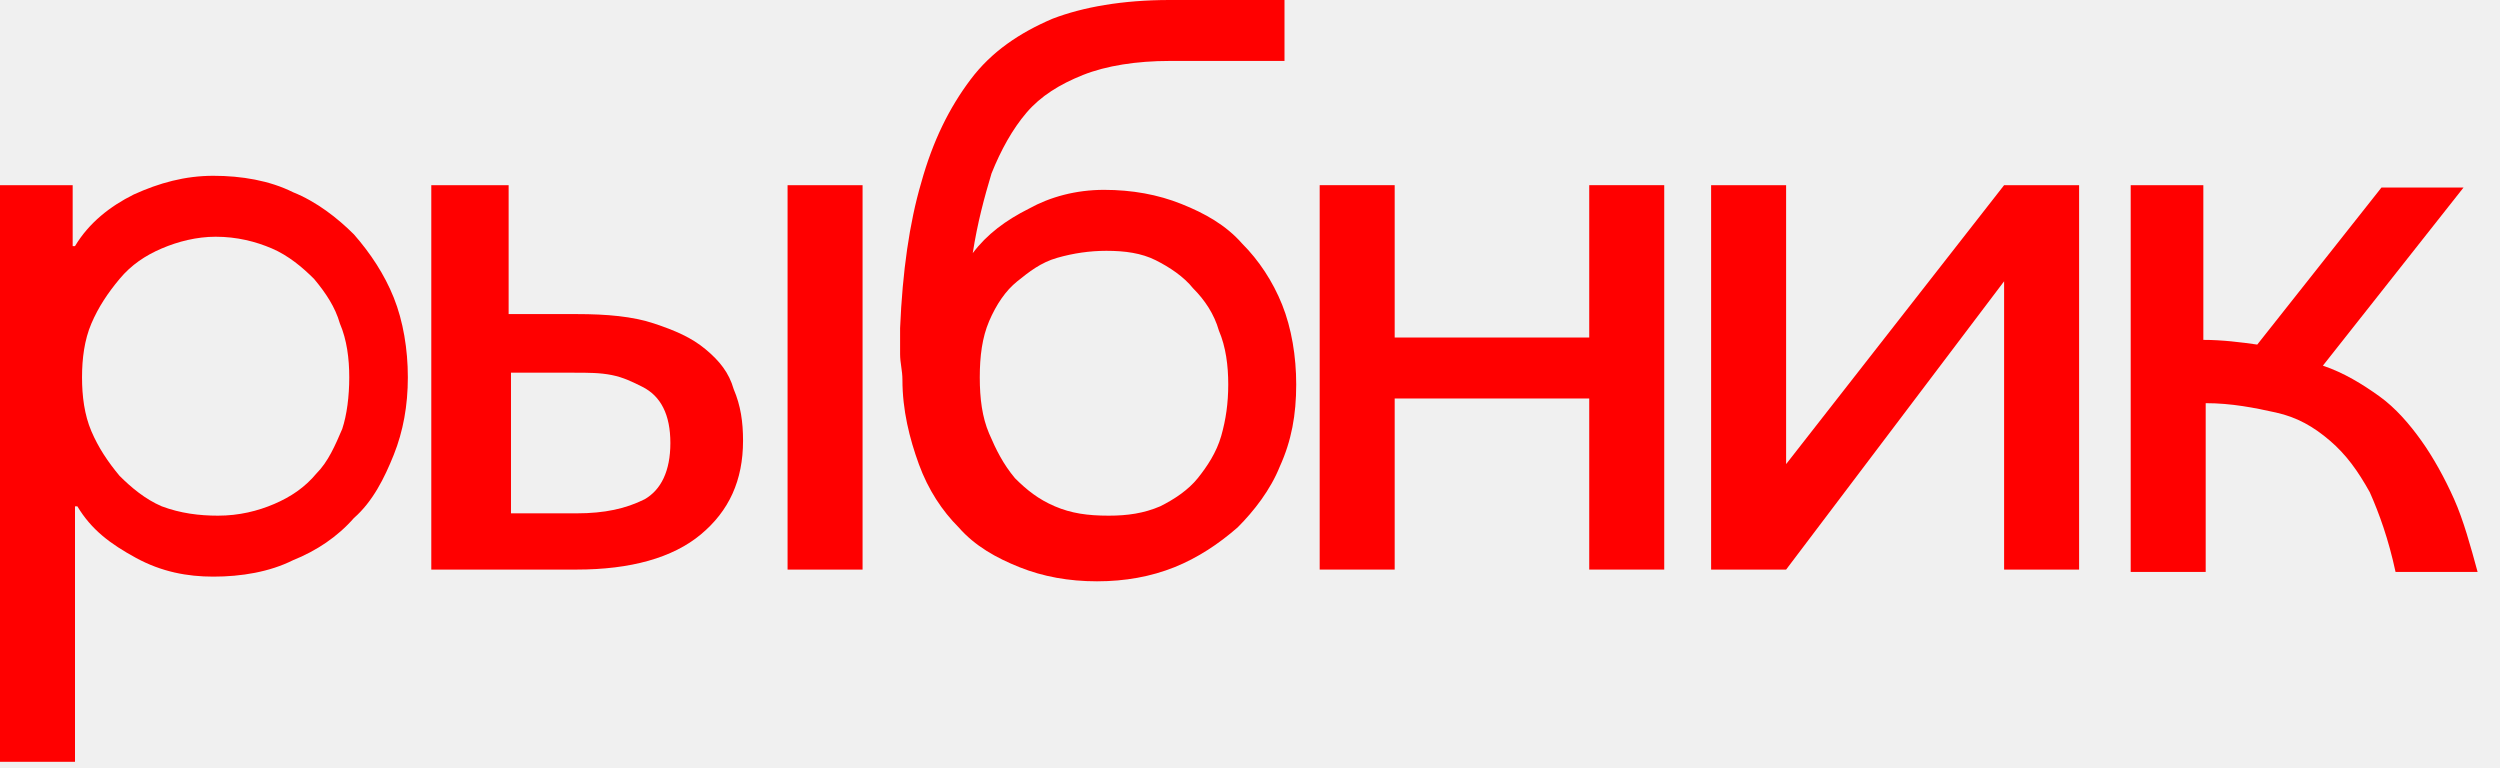
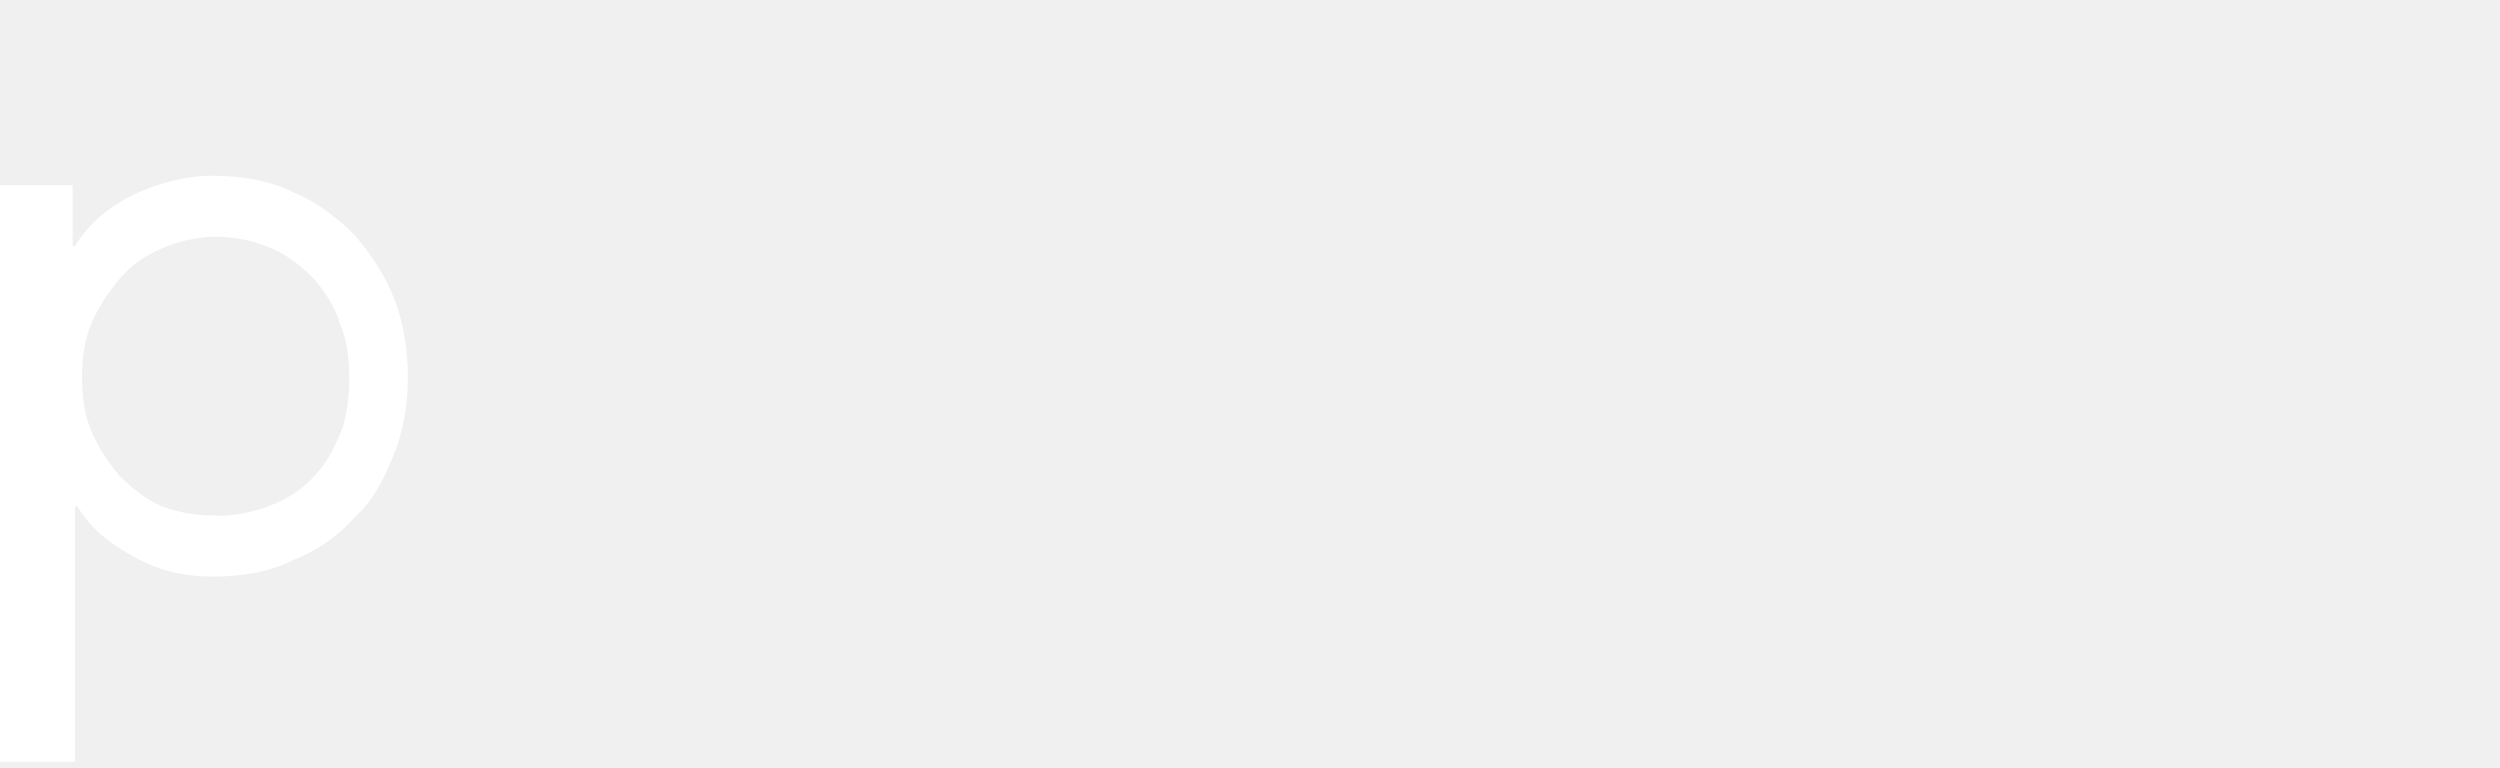
<svg xmlns="http://www.w3.org/2000/svg" width="101" height="31">
-   <path d="M3.03 30.776H0V7.481H2.936V9.943H3.03C3.598 8.996 4.451 8.333 5.398 7.86C6.439 7.386 7.481 7.102 8.617 7.102C9.754 7.102 10.89 7.292 11.837 7.765C12.784 8.144 13.636 8.807 14.299 9.47C14.962 10.227 15.53 11.08 15.909 12.027C16.288 12.973 16.477 14.11 16.477 15.246C16.477 16.383 16.288 17.424 15.909 18.371C15.53 19.318 15.057 20.265 14.299 20.928C13.636 21.686 12.784 22.254 11.837 22.633C10.89 23.106 9.754 23.296 8.617 23.296C7.576 23.296 6.534 23.106 5.492 22.538C4.451 21.97 3.693 21.401 3.125 20.455H3.03V30.776ZM14.11 15.246C14.11 14.489 14.015 13.731 13.731 13.068C13.542 12.405 13.163 11.837 12.689 11.269C12.216 10.796 11.648 10.322 10.985 10.038C10.322 9.754 9.564 9.564 8.712 9.564C7.955 9.564 7.197 9.754 6.534 10.038C5.871 10.322 5.303 10.701 4.83 11.269C4.356 11.837 3.977 12.405 3.693 13.068C3.409 13.731 3.314 14.489 3.314 15.246C3.314 16.004 3.409 16.761 3.693 17.424C3.977 18.087 4.356 18.655 4.83 19.224C5.303 19.697 5.871 20.171 6.534 20.455C7.292 20.739 8.049 20.833 8.807 20.833C9.659 20.833 10.417 20.644 11.079 20.36C11.742 20.076 12.311 19.697 12.784 19.129C13.258 18.655 13.542 17.992 13.826 17.33C14.015 16.761 14.11 16.004 14.11 15.246Z" fill="red" />
-   <path d="M20.549 7.481V12.689H23.295C24.526 12.689 25.568 12.784 26.42 13.068C27.273 13.352 27.936 13.636 28.504 14.11C29.072 14.583 29.451 15.057 29.64 15.72C29.924 16.383 30.019 17.046 30.019 17.803C30.019 19.413 29.451 20.644 28.314 21.591C27.178 22.538 25.473 23.011 23.295 23.011H17.424V7.481H20.549ZM20.549 20.739H23.295C24.432 20.739 25.284 20.549 26.042 20.171C26.704 19.792 27.083 19.034 27.083 17.898C27.083 17.33 26.989 16.856 26.799 16.477C26.61 16.099 26.326 15.814 25.947 15.625C25.568 15.436 25.189 15.246 24.716 15.152C24.242 15.057 23.769 15.057 23.201 15.057H20.644V20.739H20.549ZM34.848 7.481V23.011H31.818V7.481H34.848Z" fill="red" />
-   <path d="M44.602 7.67C45.739 7.67 46.78 7.86 47.727 8.239C48.674 8.617 49.526 9.091 50.189 9.848C50.852 10.511 51.42 11.364 51.799 12.311C52.178 13.258 52.367 14.394 52.367 15.53C52.367 16.761 52.178 17.803 51.705 18.845C51.326 19.792 50.663 20.644 50 21.307C49.242 21.97 48.39 22.538 47.443 22.917C46.496 23.296 45.455 23.485 44.318 23.485C43.182 23.485 42.14 23.296 41.193 22.917C40.246 22.538 39.394 22.064 38.731 21.307C38.068 20.644 37.5 19.792 37.121 18.75C36.742 17.708 36.458 16.572 36.458 15.341C36.458 14.962 36.364 14.678 36.364 14.299C36.364 13.921 36.364 13.542 36.364 13.258C36.458 10.985 36.742 8.996 37.216 7.386C37.689 5.682 38.352 4.356 39.205 3.22C40.057 2.083 41.193 1.326 42.519 0.758C43.75 0.284 45.36 0 47.254 0H51.894V2.462H47.254C45.928 2.462 44.697 2.652 43.75 3.03C42.803 3.409 42.045 3.883 41.477 4.545C40.909 5.208 40.436 6.061 40.057 7.008C39.773 7.955 39.489 8.996 39.299 10.227C39.867 9.47 40.625 8.902 41.572 8.428C42.424 7.955 43.466 7.67 44.602 7.67ZM49.621 15.53C49.621 14.773 49.526 14.015 49.242 13.352C49.053 12.689 48.674 12.121 48.201 11.648C47.822 11.174 47.254 10.796 46.686 10.511C46.117 10.227 45.455 10.133 44.697 10.133C44.034 10.133 43.371 10.227 42.708 10.417C42.045 10.606 41.572 10.985 41.099 11.364C40.625 11.742 40.246 12.311 39.962 12.973C39.678 13.636 39.583 14.394 39.583 15.246C39.583 16.099 39.678 16.856 39.962 17.519C40.246 18.182 40.53 18.75 41.004 19.318C41.477 19.792 41.951 20.171 42.614 20.454C43.276 20.739 43.939 20.833 44.792 20.833C45.549 20.833 46.212 20.739 46.875 20.454C47.443 20.171 48.011 19.792 48.39 19.318C48.769 18.845 49.148 18.276 49.337 17.614C49.526 16.951 49.621 16.288 49.621 15.53Z" fill="red" />
-   <path d="M56.345 23.011H53.315V7.481H56.345V13.636H64.205V7.481H67.235V23.011H64.205V16.099H56.345V23.011Z" fill="red" />
-   <path d="M80.966 11.364L72.159 23.011H69.129V7.481H72.159V18.75L80.966 7.481H83.996V23.011H80.966V11.364Z" fill="red" />
-   <path d="M89.015 13.731C89.773 13.731 90.53 13.826 91.193 13.921L96.212 7.576H99.527L93.845 14.773C94.697 15.057 95.455 15.53 96.118 16.004C96.78 16.477 97.349 17.14 97.822 17.803C98.296 18.466 98.769 19.318 99.148 20.171C99.527 21.023 99.811 22.064 100.095 23.106H96.78C96.496 21.78 96.118 20.739 95.739 19.886C95.265 19.034 94.792 18.371 94.129 17.803C93.466 17.235 92.803 16.856 91.951 16.667C91.099 16.477 90.152 16.288 89.11 16.288V23.106H86.08V7.481H89.015V13.731Z" fill="red" />
+   <path d="M3.03 30.776H0V7.481H2.936V9.943H3.03C3.598 8.996 4.451 8.333 5.398 7.86C6.439 7.386 7.481 7.102 8.617 7.102C9.754 7.102 10.89 7.292 11.837 7.765C12.784 8.144 13.636 8.807 14.299 9.47C14.962 10.227 15.53 11.08 15.909 12.027C16.288 12.973 16.477 14.11 16.477 15.246C16.477 16.383 16.288 17.424 15.909 18.371C15.53 19.318 15.057 20.265 14.299 20.928C13.636 21.686 12.784 22.254 11.837 22.633C10.89 23.106 9.754 23.296 8.617 23.296C7.576 23.296 6.534 23.106 5.492 22.538C4.451 21.97 3.693 21.401 3.125 20.455H3.03V30.776ZM14.11 15.246C14.11 14.489 14.015 13.731 13.731 13.068C13.542 12.405 13.163 11.837 12.689 11.269C12.216 10.796 11.648 10.322 10.985 10.038C10.322 9.754 9.564 9.564 8.712 9.564C7.955 9.564 7.197 9.754 6.534 10.038C5.871 10.322 5.303 10.701 4.83 11.269C4.356 11.837 3.977 12.405 3.693 13.068C3.409 13.731 3.314 14.489 3.314 15.246C3.314 16.004 3.409 16.761 3.693 17.424C3.977 18.087 4.356 18.655 4.83 19.224C5.303 19.697 5.871 20.171 6.534 20.455C7.292 20.739 8.049 20.833 8.807 20.833C9.659 20.833 10.417 20.644 11.079 20.36C11.742 20.076 12.311 19.697 12.784 19.129C13.258 18.655 13.542 17.992 13.826 17.33C14.015 16.761 14.11 16.004 14.11 15.246Z" fill="white" />
</svg>
